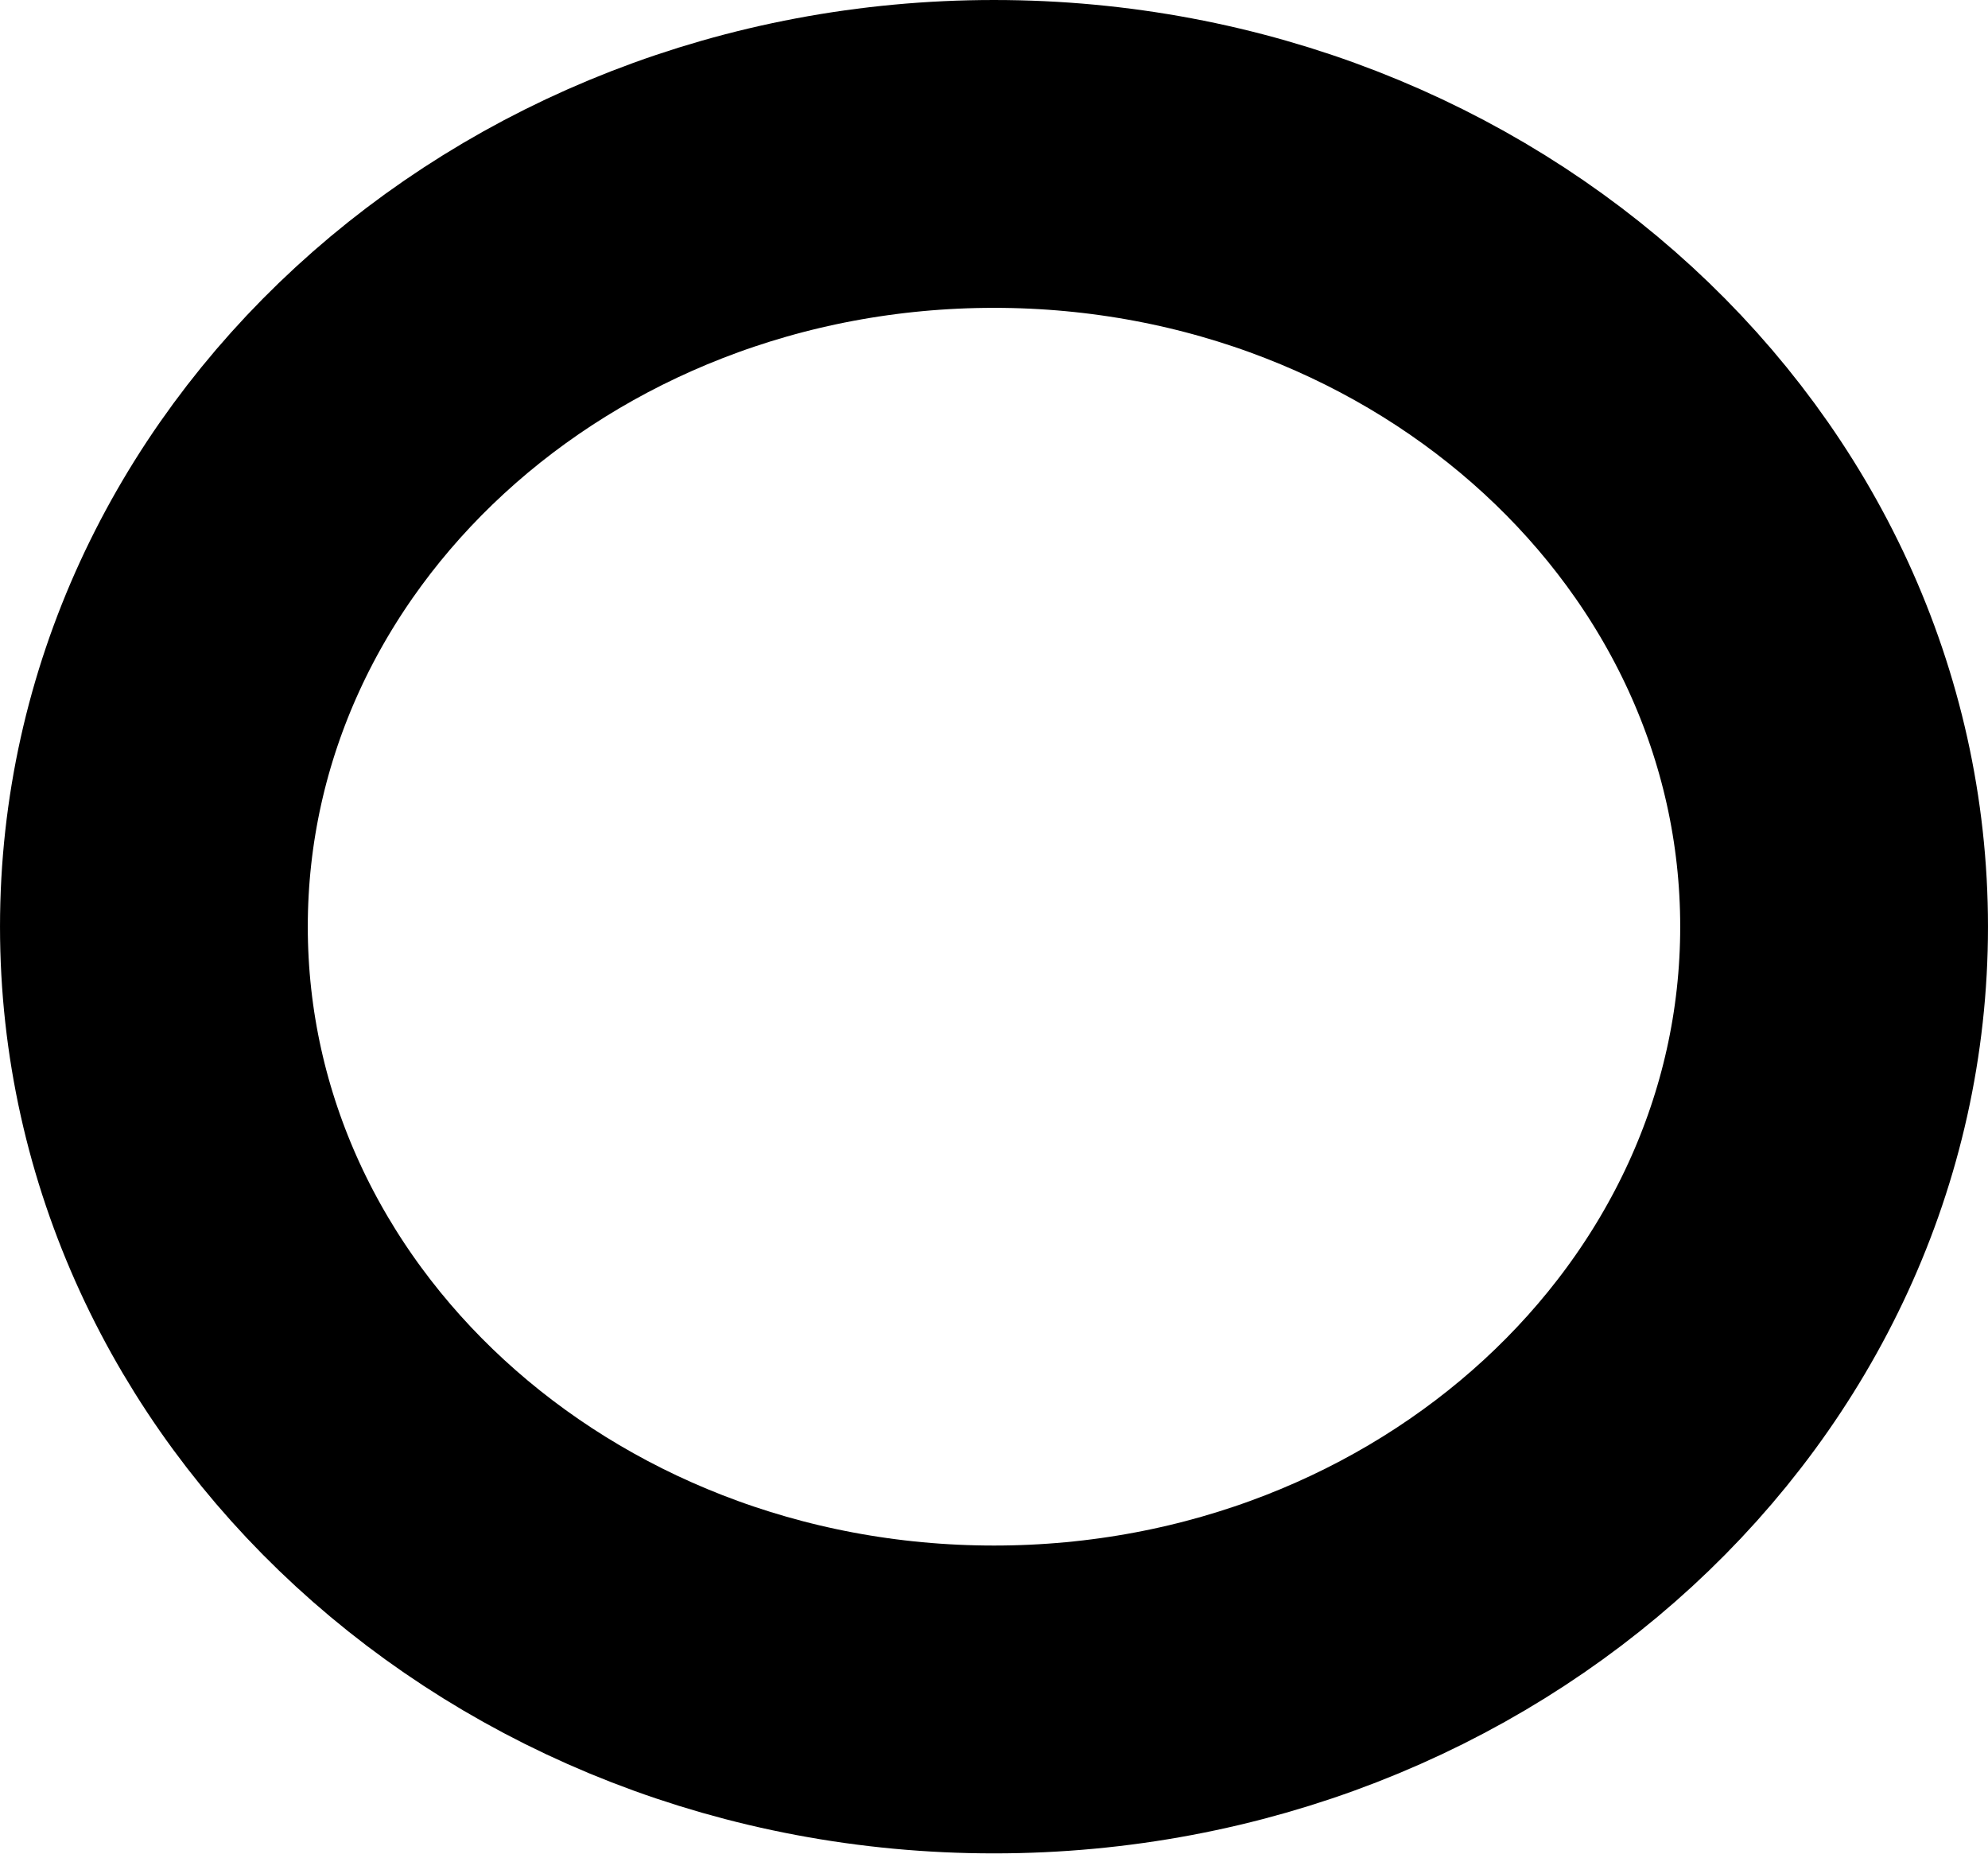
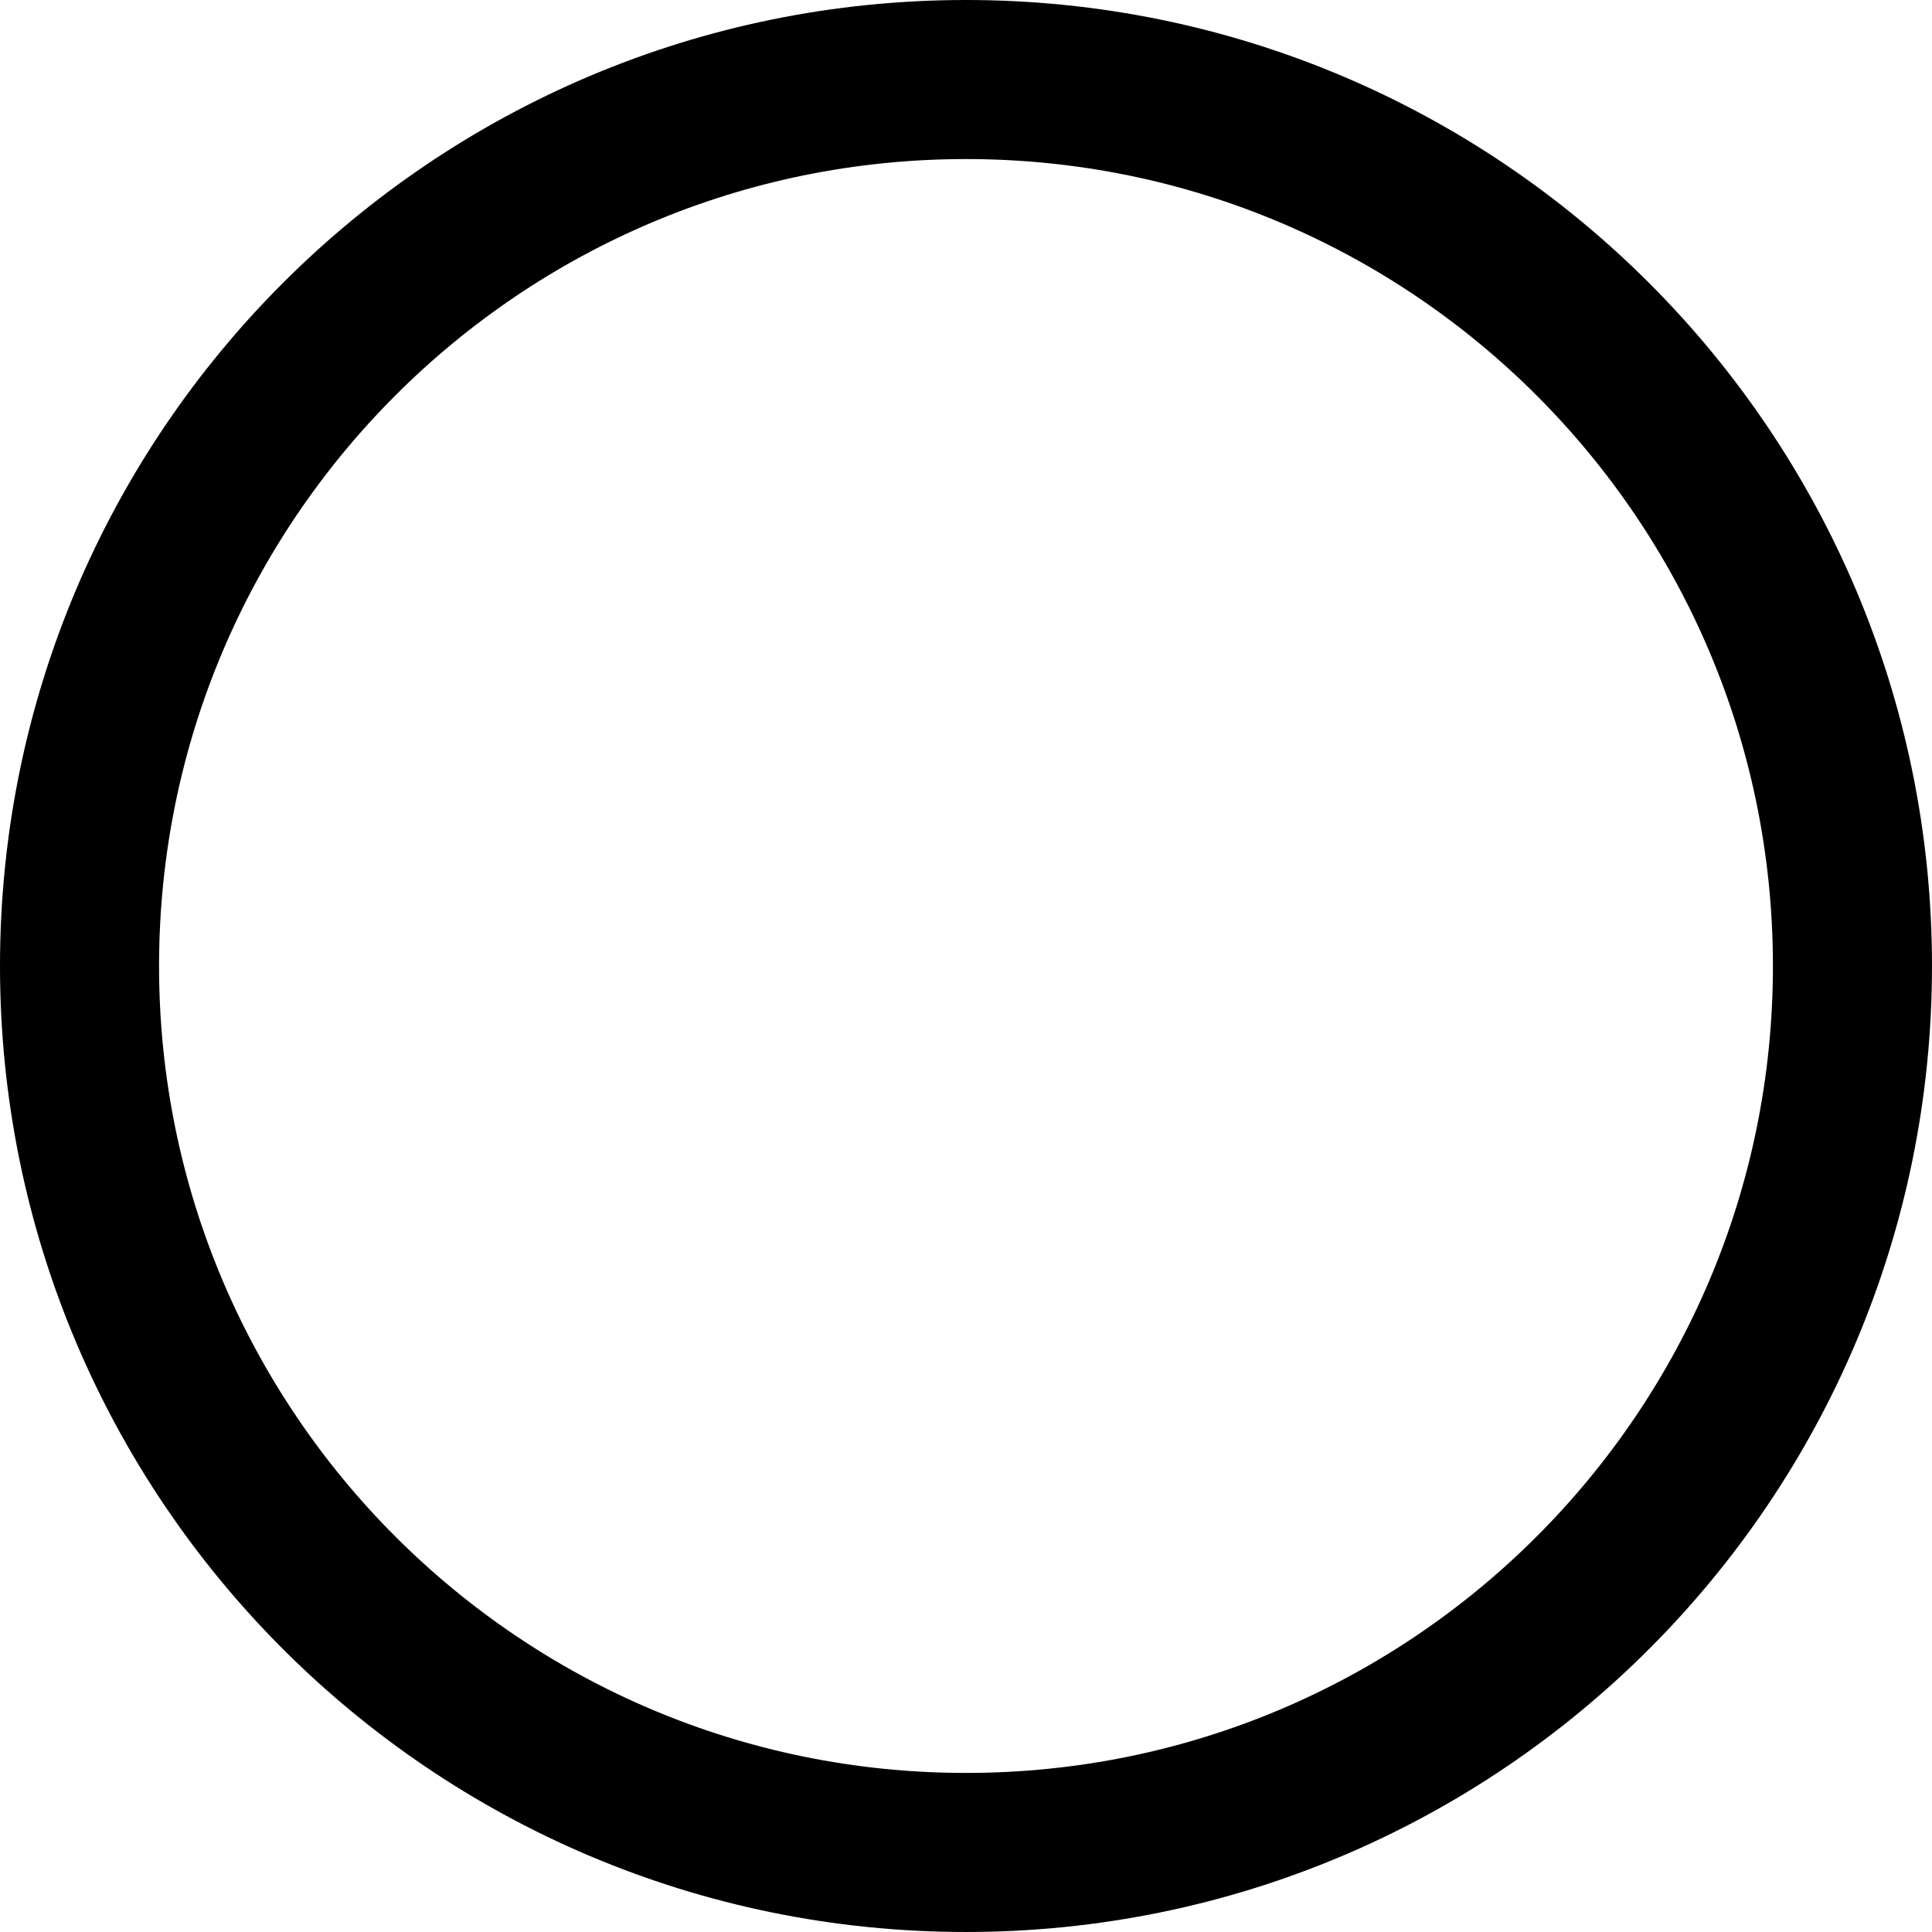
- <svg xmlns="http://www.w3.org/2000/svg" width="90.429mm" height="84.288mm" viewBox="0 0 90.429 84.288" version="1.1" id="svg5">
+ <svg xmlns="http://www.w3.org/2000/svg" width="170.051mm" height="170.051mm" viewBox="0 0 170.051 170.051" version="1.1" id="svg5">
  <defs id="defs2" />
-   <g id="layer1" transform="translate(-65.39955,-82.15784)">
-     <ellipse style="opacity:1;fill:none;stroke:#000000;stroke-width:14;stroke-miterlimit:4;stroke-dasharray:none" id="path1190" cx="110.614" cy="124.302" rx="38.214" ry="35.144" />
+   <g id="layer1" transform="translate(-53.00398,-1.915947)">
+     <ellipse id="path2922" style="fill:#000000;stroke:none;stroke-width:14;stroke-miterlimit:4;stroke-dasharray:none" cx="-30.979" cy="-11.471" rx="0.358" ry="0.397" />
+     <ellipse id="path2924" style="fill:#000000;stroke:none;stroke-width:14;stroke-miterlimit:4;stroke-dasharray:none" cx="-128.617" cy="49.27" rx="0.358" ry="0.397" />
+     <path style="fill:none;stroke:#000000;stroke-width:14;stroke-linecap:butt;stroke-linejoin:miter;stroke-miterlimit:4;stroke-dasharray:none;stroke-opacity:1" d="M -161.028,104.728 -24.286,-17.35" id="path2926" />
+     <path style="fill:none;stroke:#000000;stroke-width:14;stroke-linecap:butt;stroke-linejoin:miter;stroke-miterlimit:4;stroke-dasharray:none;stroke-opacity:1" d="M -160.147,-17.6 -24.681,102.937" id="path2928" />
+     <circle style="opacity:1;fill:none;stroke:#000000;stroke-width:14;stroke-miterlimit:4;stroke-dasharray:none" id="path3173" cx="138.029" cy="86.941" r="78.025" />
  </g>
</svg>
